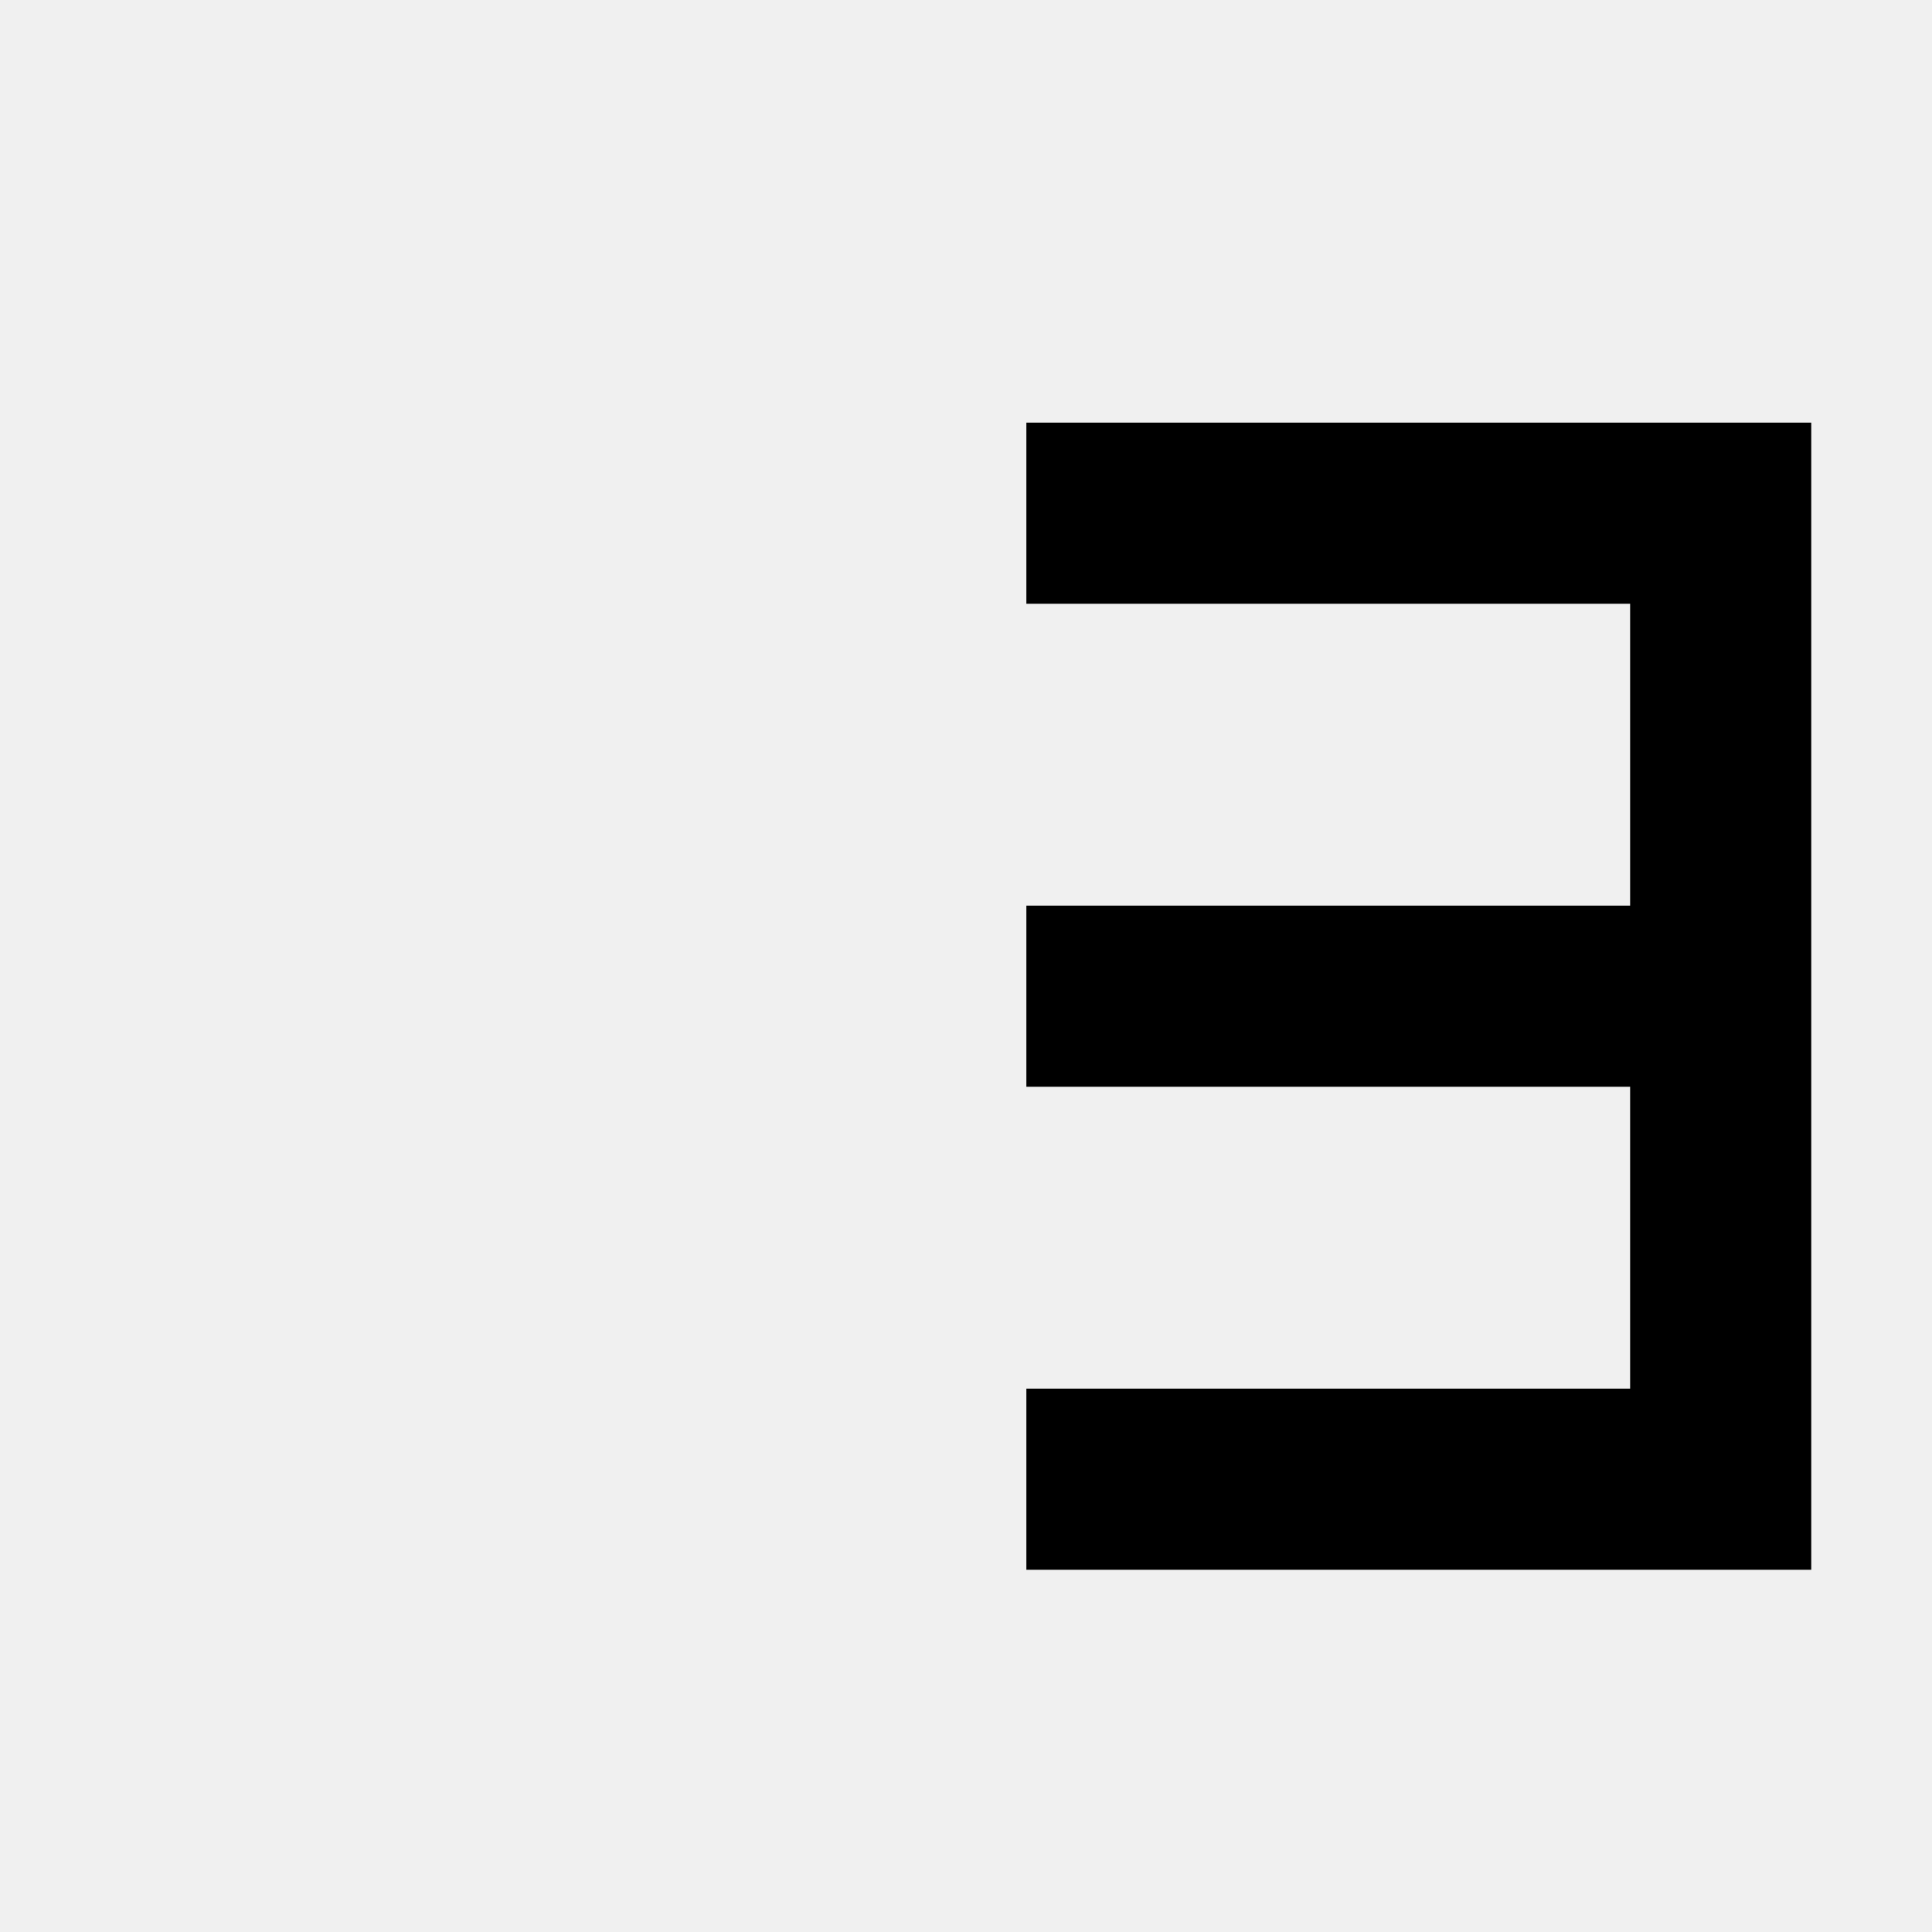
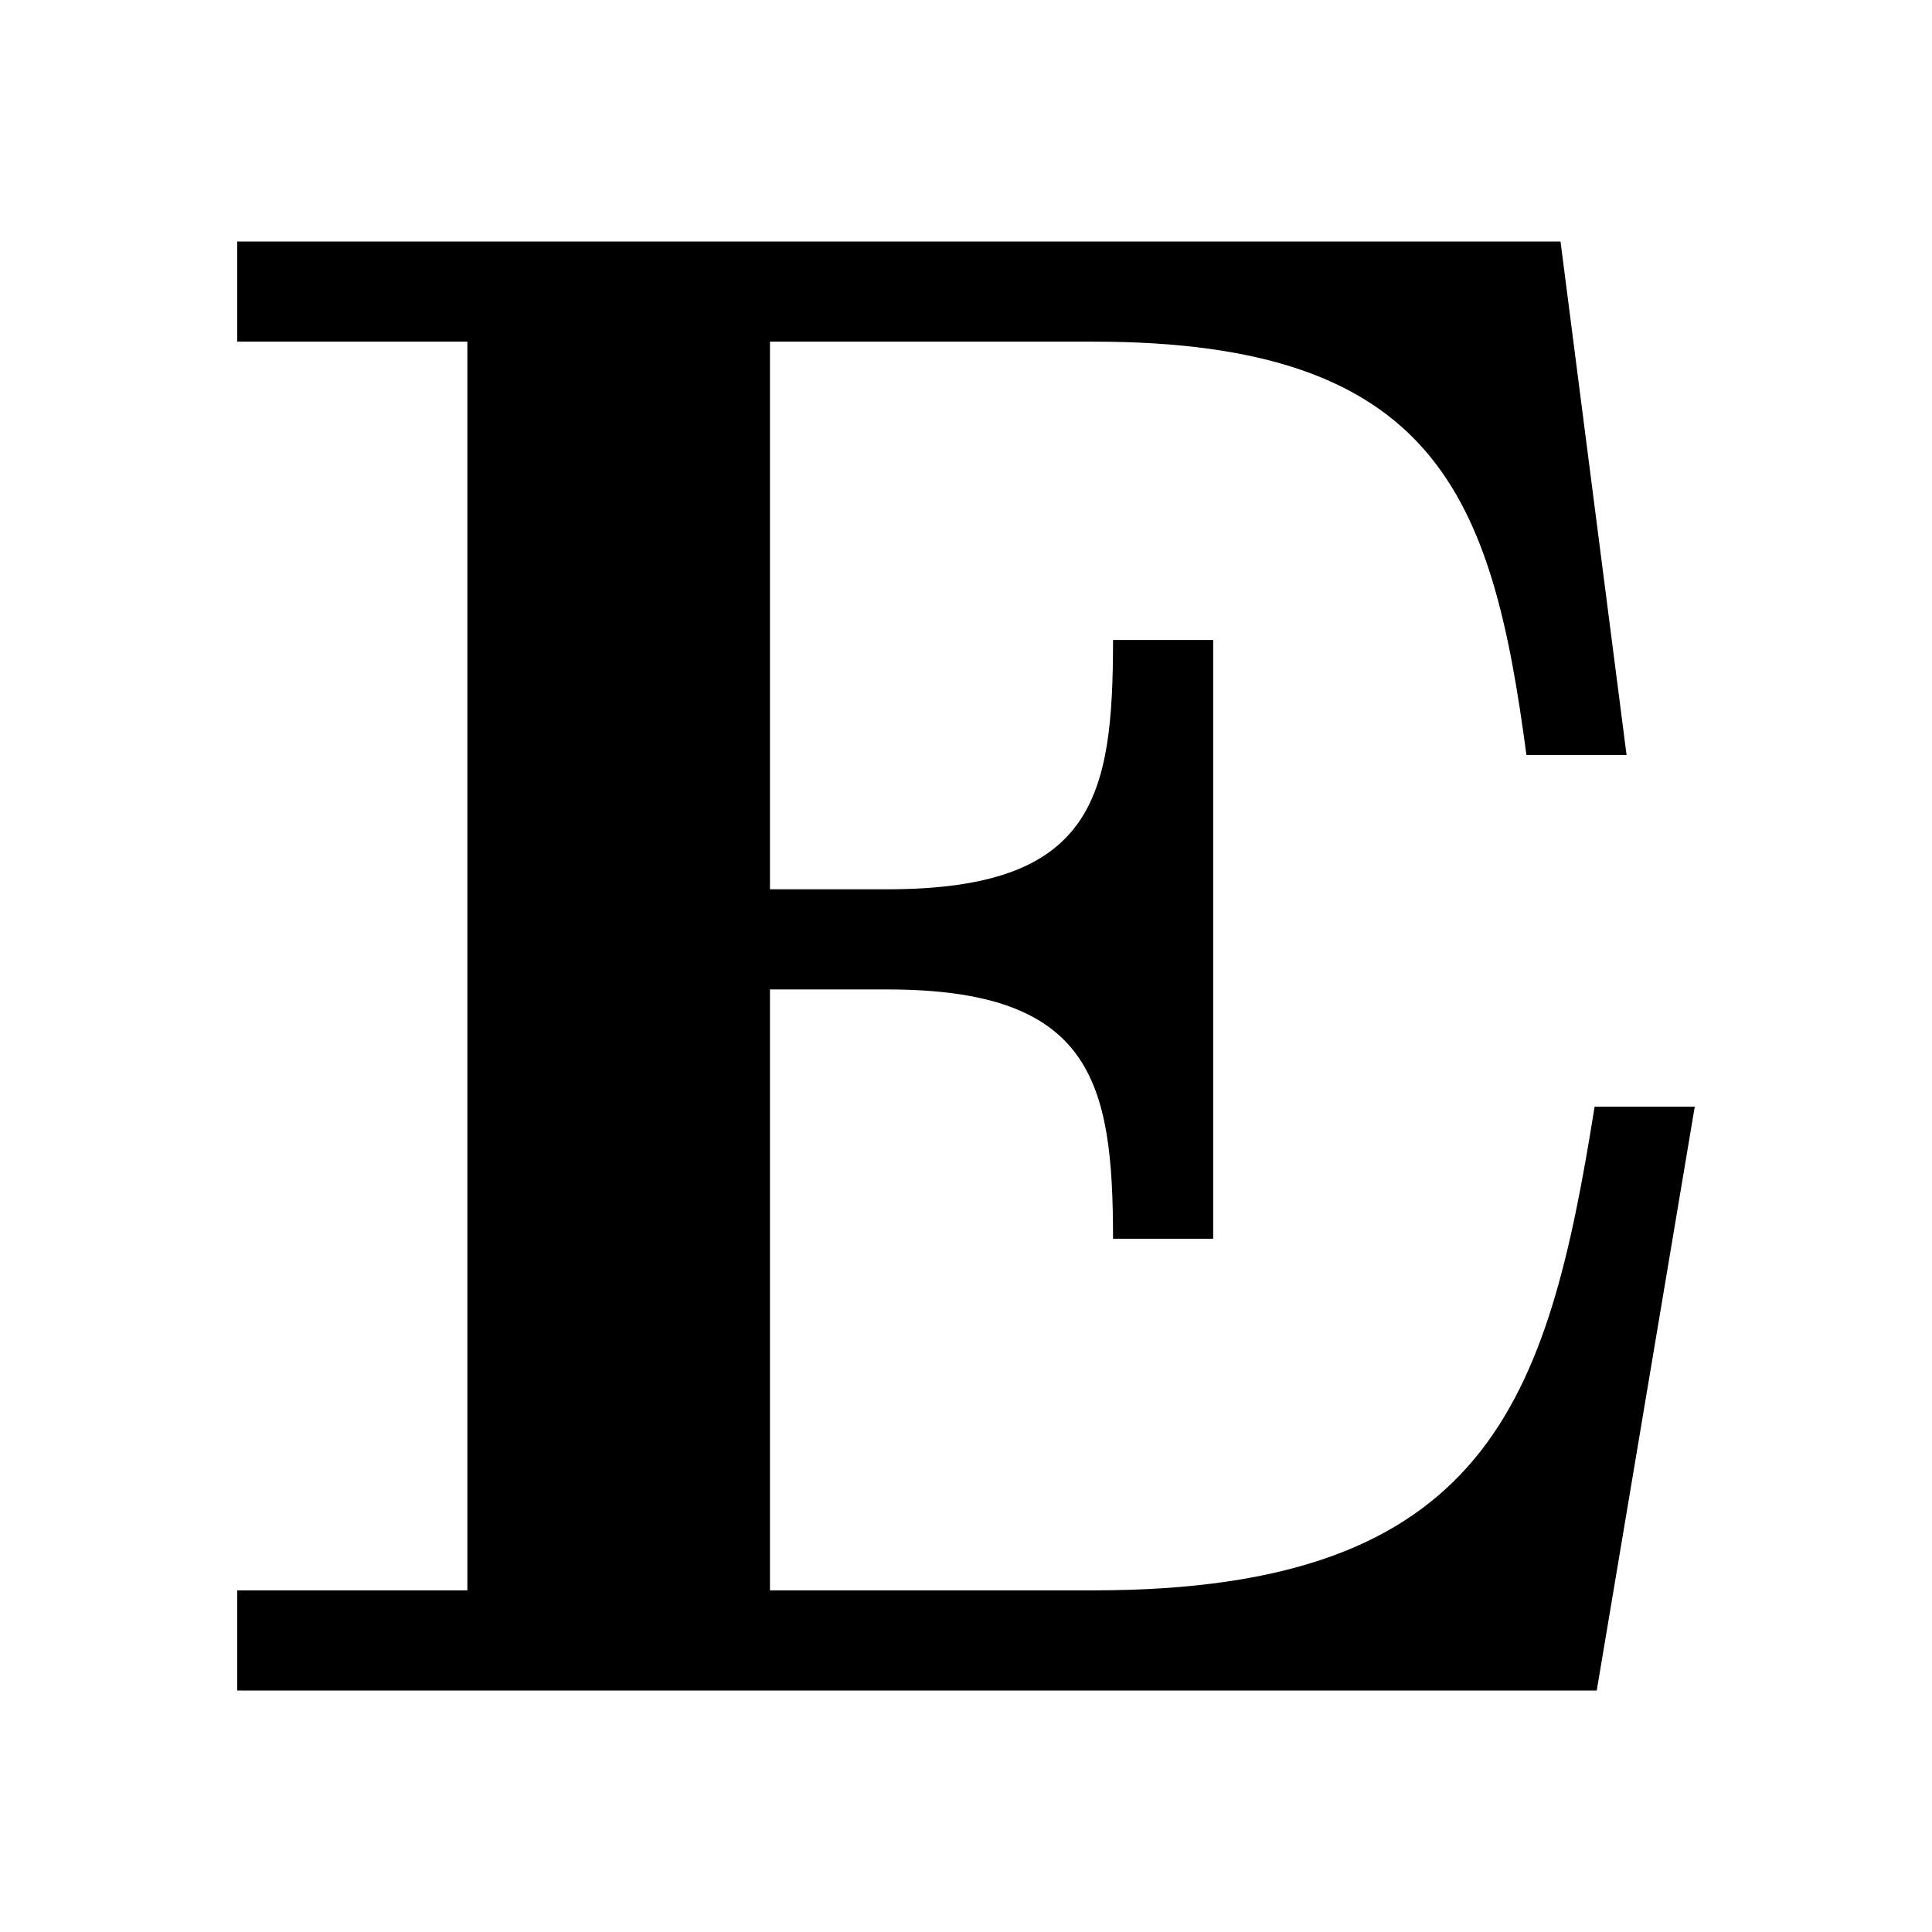
<svg xmlns="http://www.w3.org/2000/svg" width="32" height="32" viewBox="0 0 32 32">
-   <path fill="#000" d="M30 7 L30 26 L17 26 L17 23 L27 23 L27 18 L17 18 L17 15 L27 15 L27 10 L17 10 L17 7 Z" />
+   <rect width="32" height="32" fill="#fff" />
+   <path fill="#000" transform="matrix(0.0352941 0 0 -0.0352941 2.55294 28)" d="M723 274H676C654 136 626 47 441 47H289V329H344C440 329 450 286 450 212H497V493H450C450 419 441 376 344 376H289V633H441C602 633 628 560 644 439H691L660 680H39V633H147V47H39V0H677Z" />
</svg>
